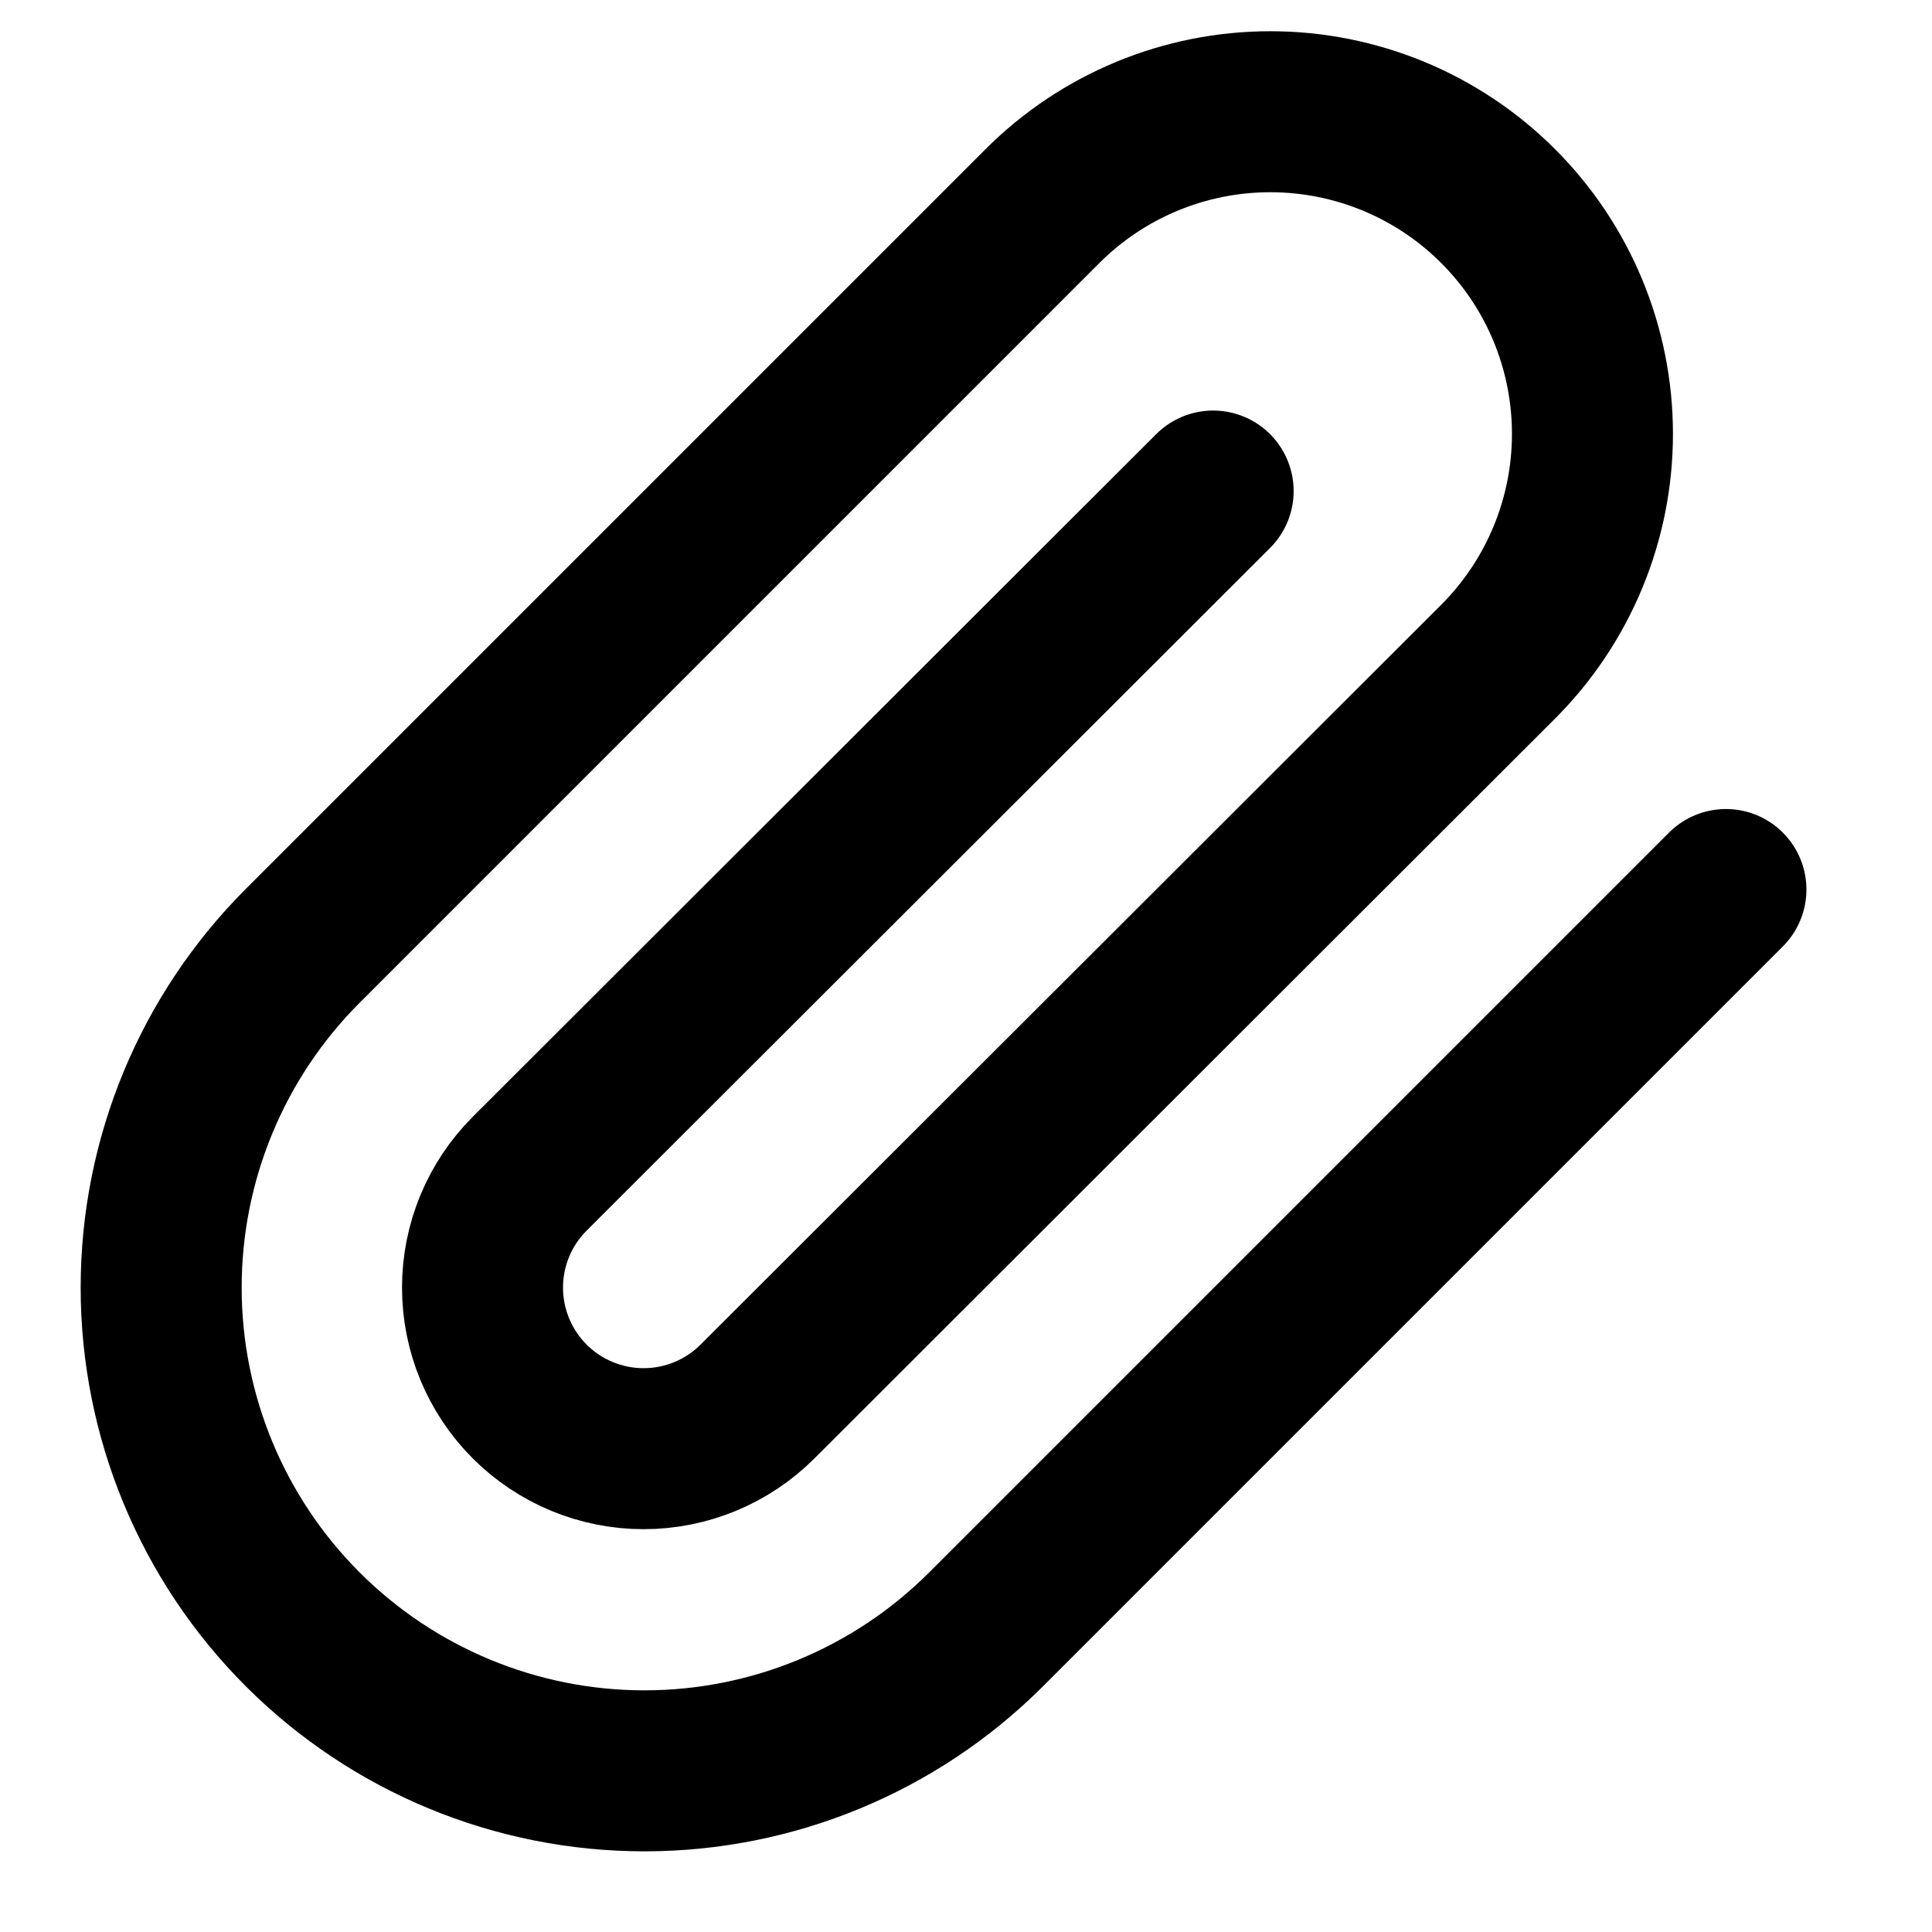
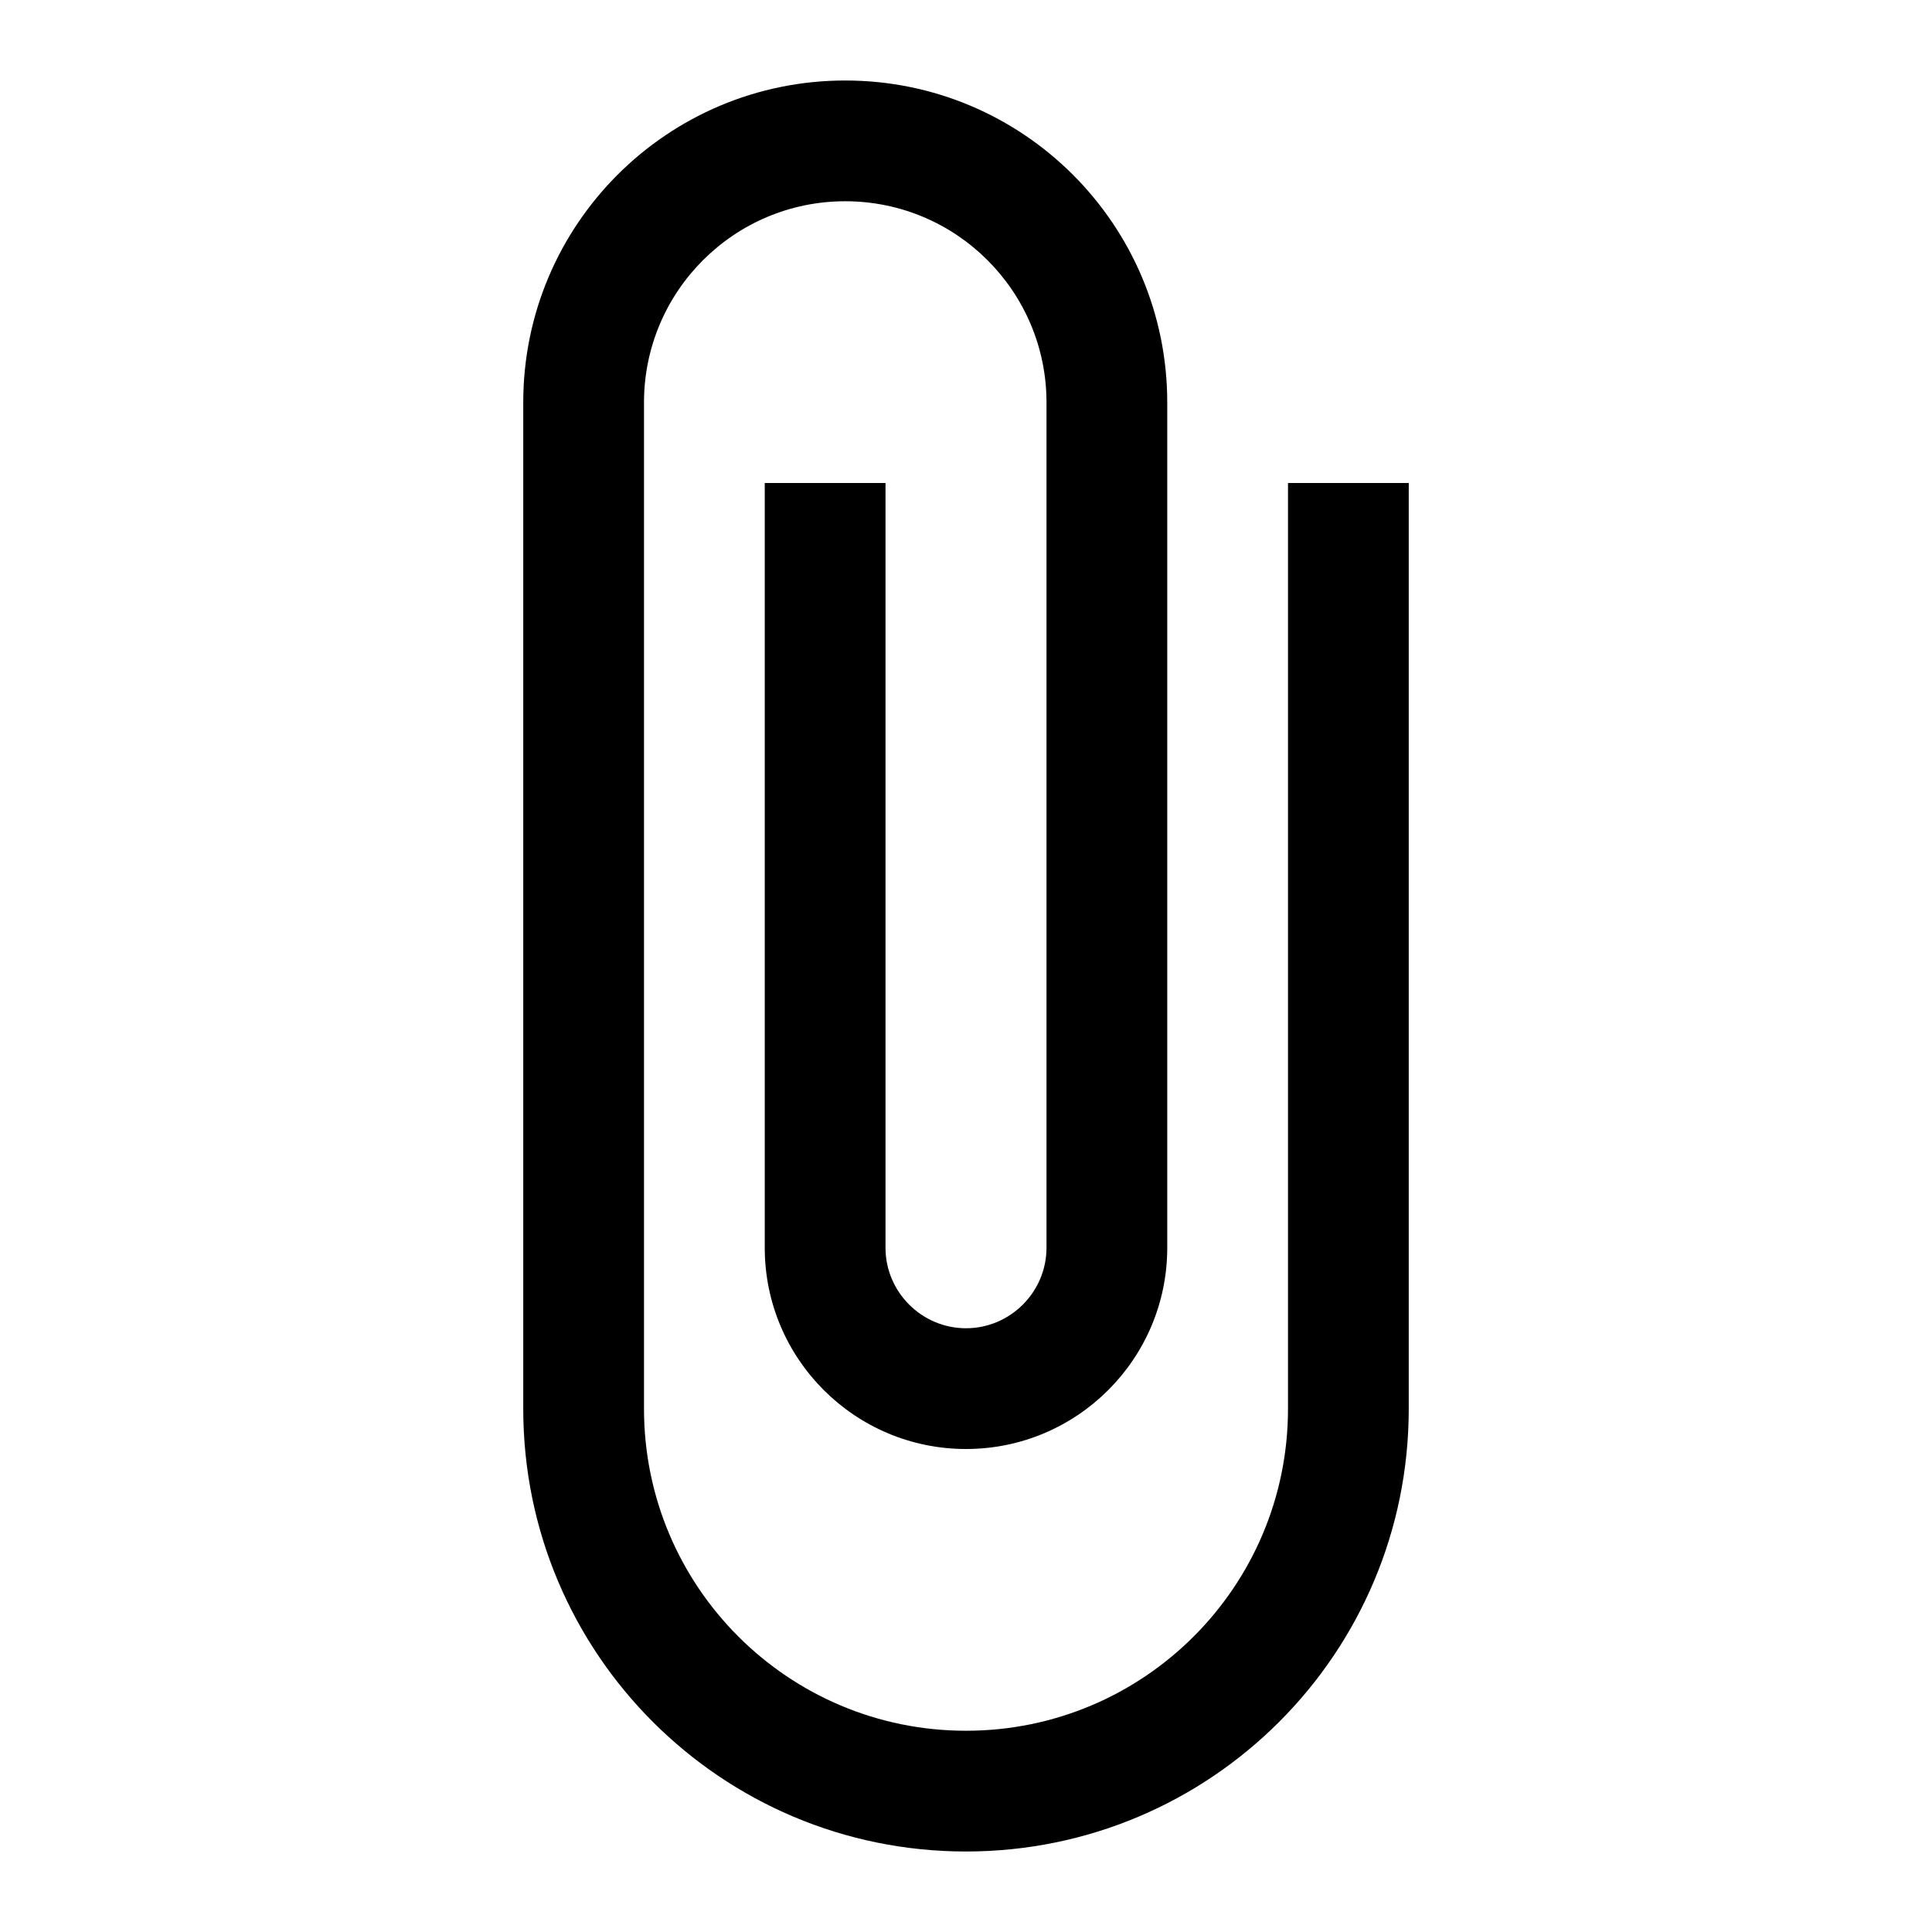
<svg xmlns="http://www.w3.org/2000/svg" id="attachment" width="24" height="24" viewBox="0 0 24 24" fill="none">
-   <path d="M21.44 11.05L12.25 20.24C11.124 21.366 9.597 21.998 8.005 21.998C6.413 21.998 4.886 21.366 3.76 20.24C2.634 19.114 2.002 17.587 2.002 15.995C2.002 14.403 2.634 12.876 3.76 11.75L12.95 2.56C13.701 1.809 14.719 1.388 15.78 1.388C16.841 1.388 17.86 1.809 18.61 2.56C19.361 3.31 19.782 4.328 19.782 5.39C19.782 6.451 19.361 7.469 18.61 8.22L9.41 17.41C9.035 17.785 8.526 17.996 7.995 17.996C7.464 17.996 6.955 17.785 6.58 17.41C6.205 17.035 5.994 16.526 5.994 15.995C5.994 15.464 6.205 14.955 6.58 14.58L15.07 6.1" stroke="currentColor" stroke-width="2" stroke-linecap="round" stroke-linejoin="round" />
+   <path d="M16 6V17.5C16 19.71 14.21 21.5 12 21.5C9.79 21.5 8 19.71 8 17.5V5C8 3.62 9.12 2.5 10.5 2.5C11.88 2.5 13 3.62 13 5V15.5C13 16.05 12.55 16.5 12 16.5C11.45 16.5 11 16.05 11 15.5V6H9.5V15.5C9.5 16.88 10.62 18 12 18C13.38 18 14.5 16.88 14.5 15.5V5C14.5 2.79 12.71 1 10.5 1C8.29 1 6.5 2.79 6.5 5V17.5C6.5 20.54 8.96 23 12 23C15.04 23 17.5 20.54 17.5 17.5V6H16Z" fill="black" />
</svg>
